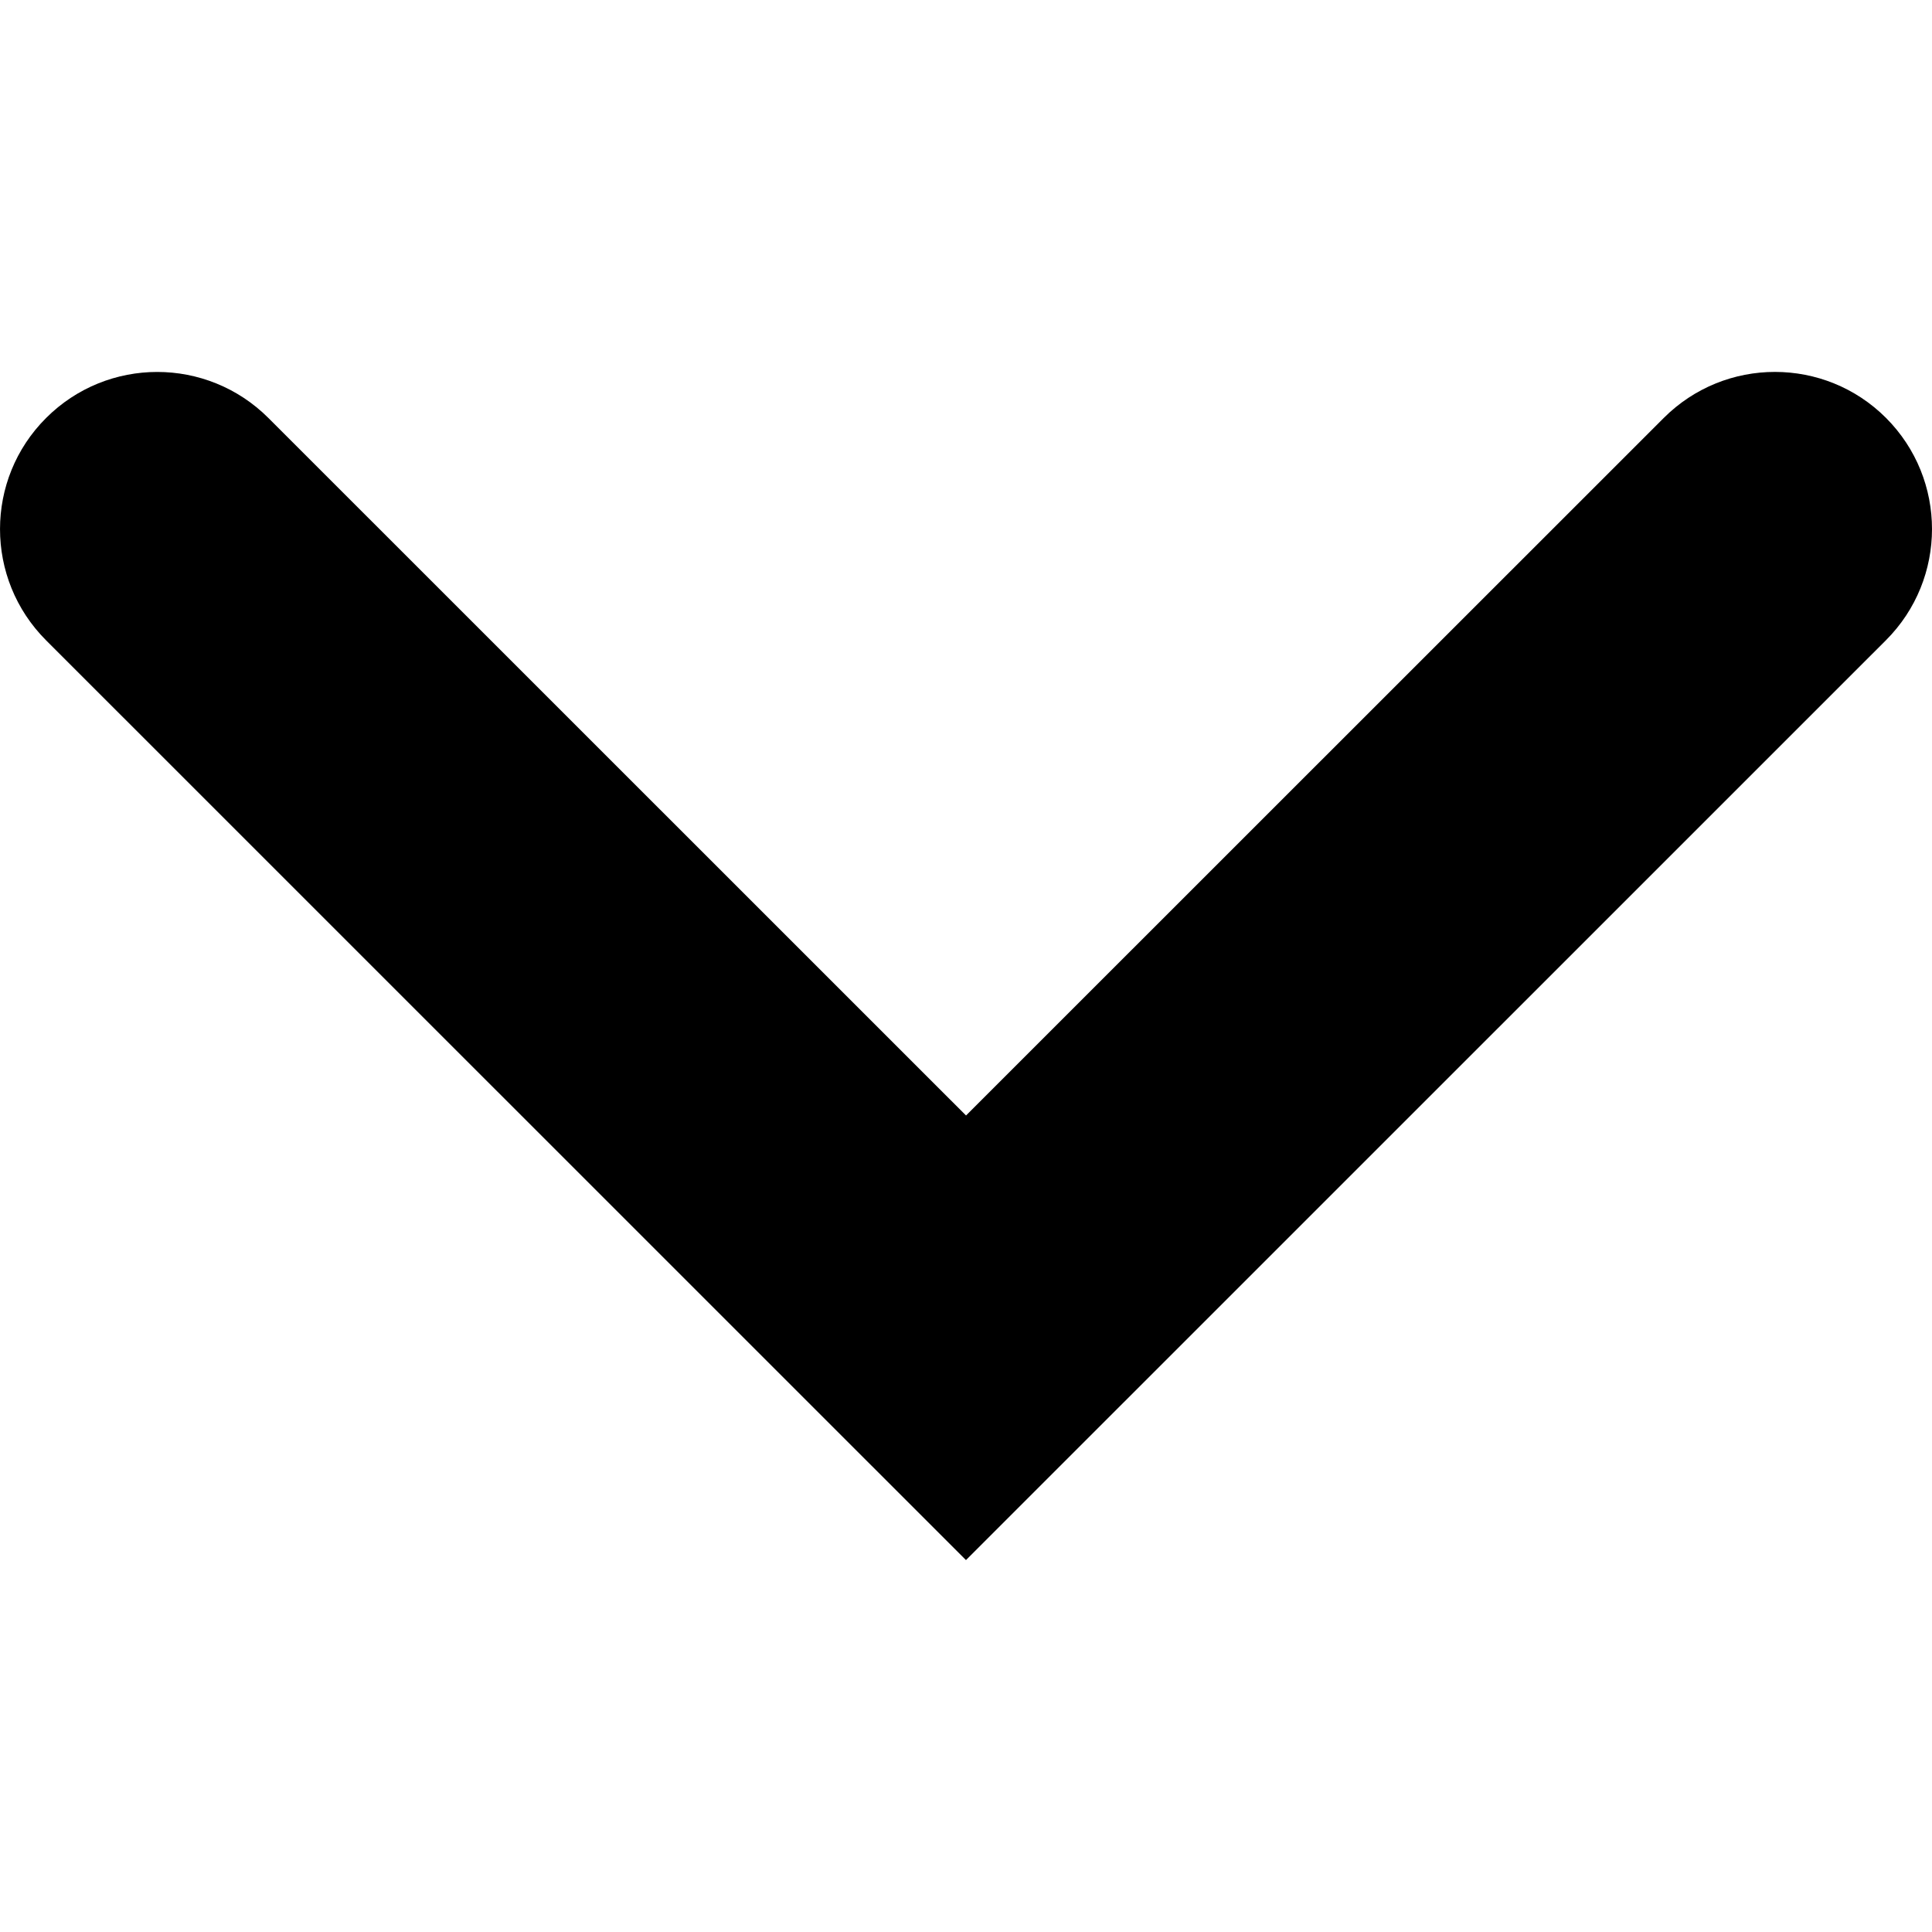
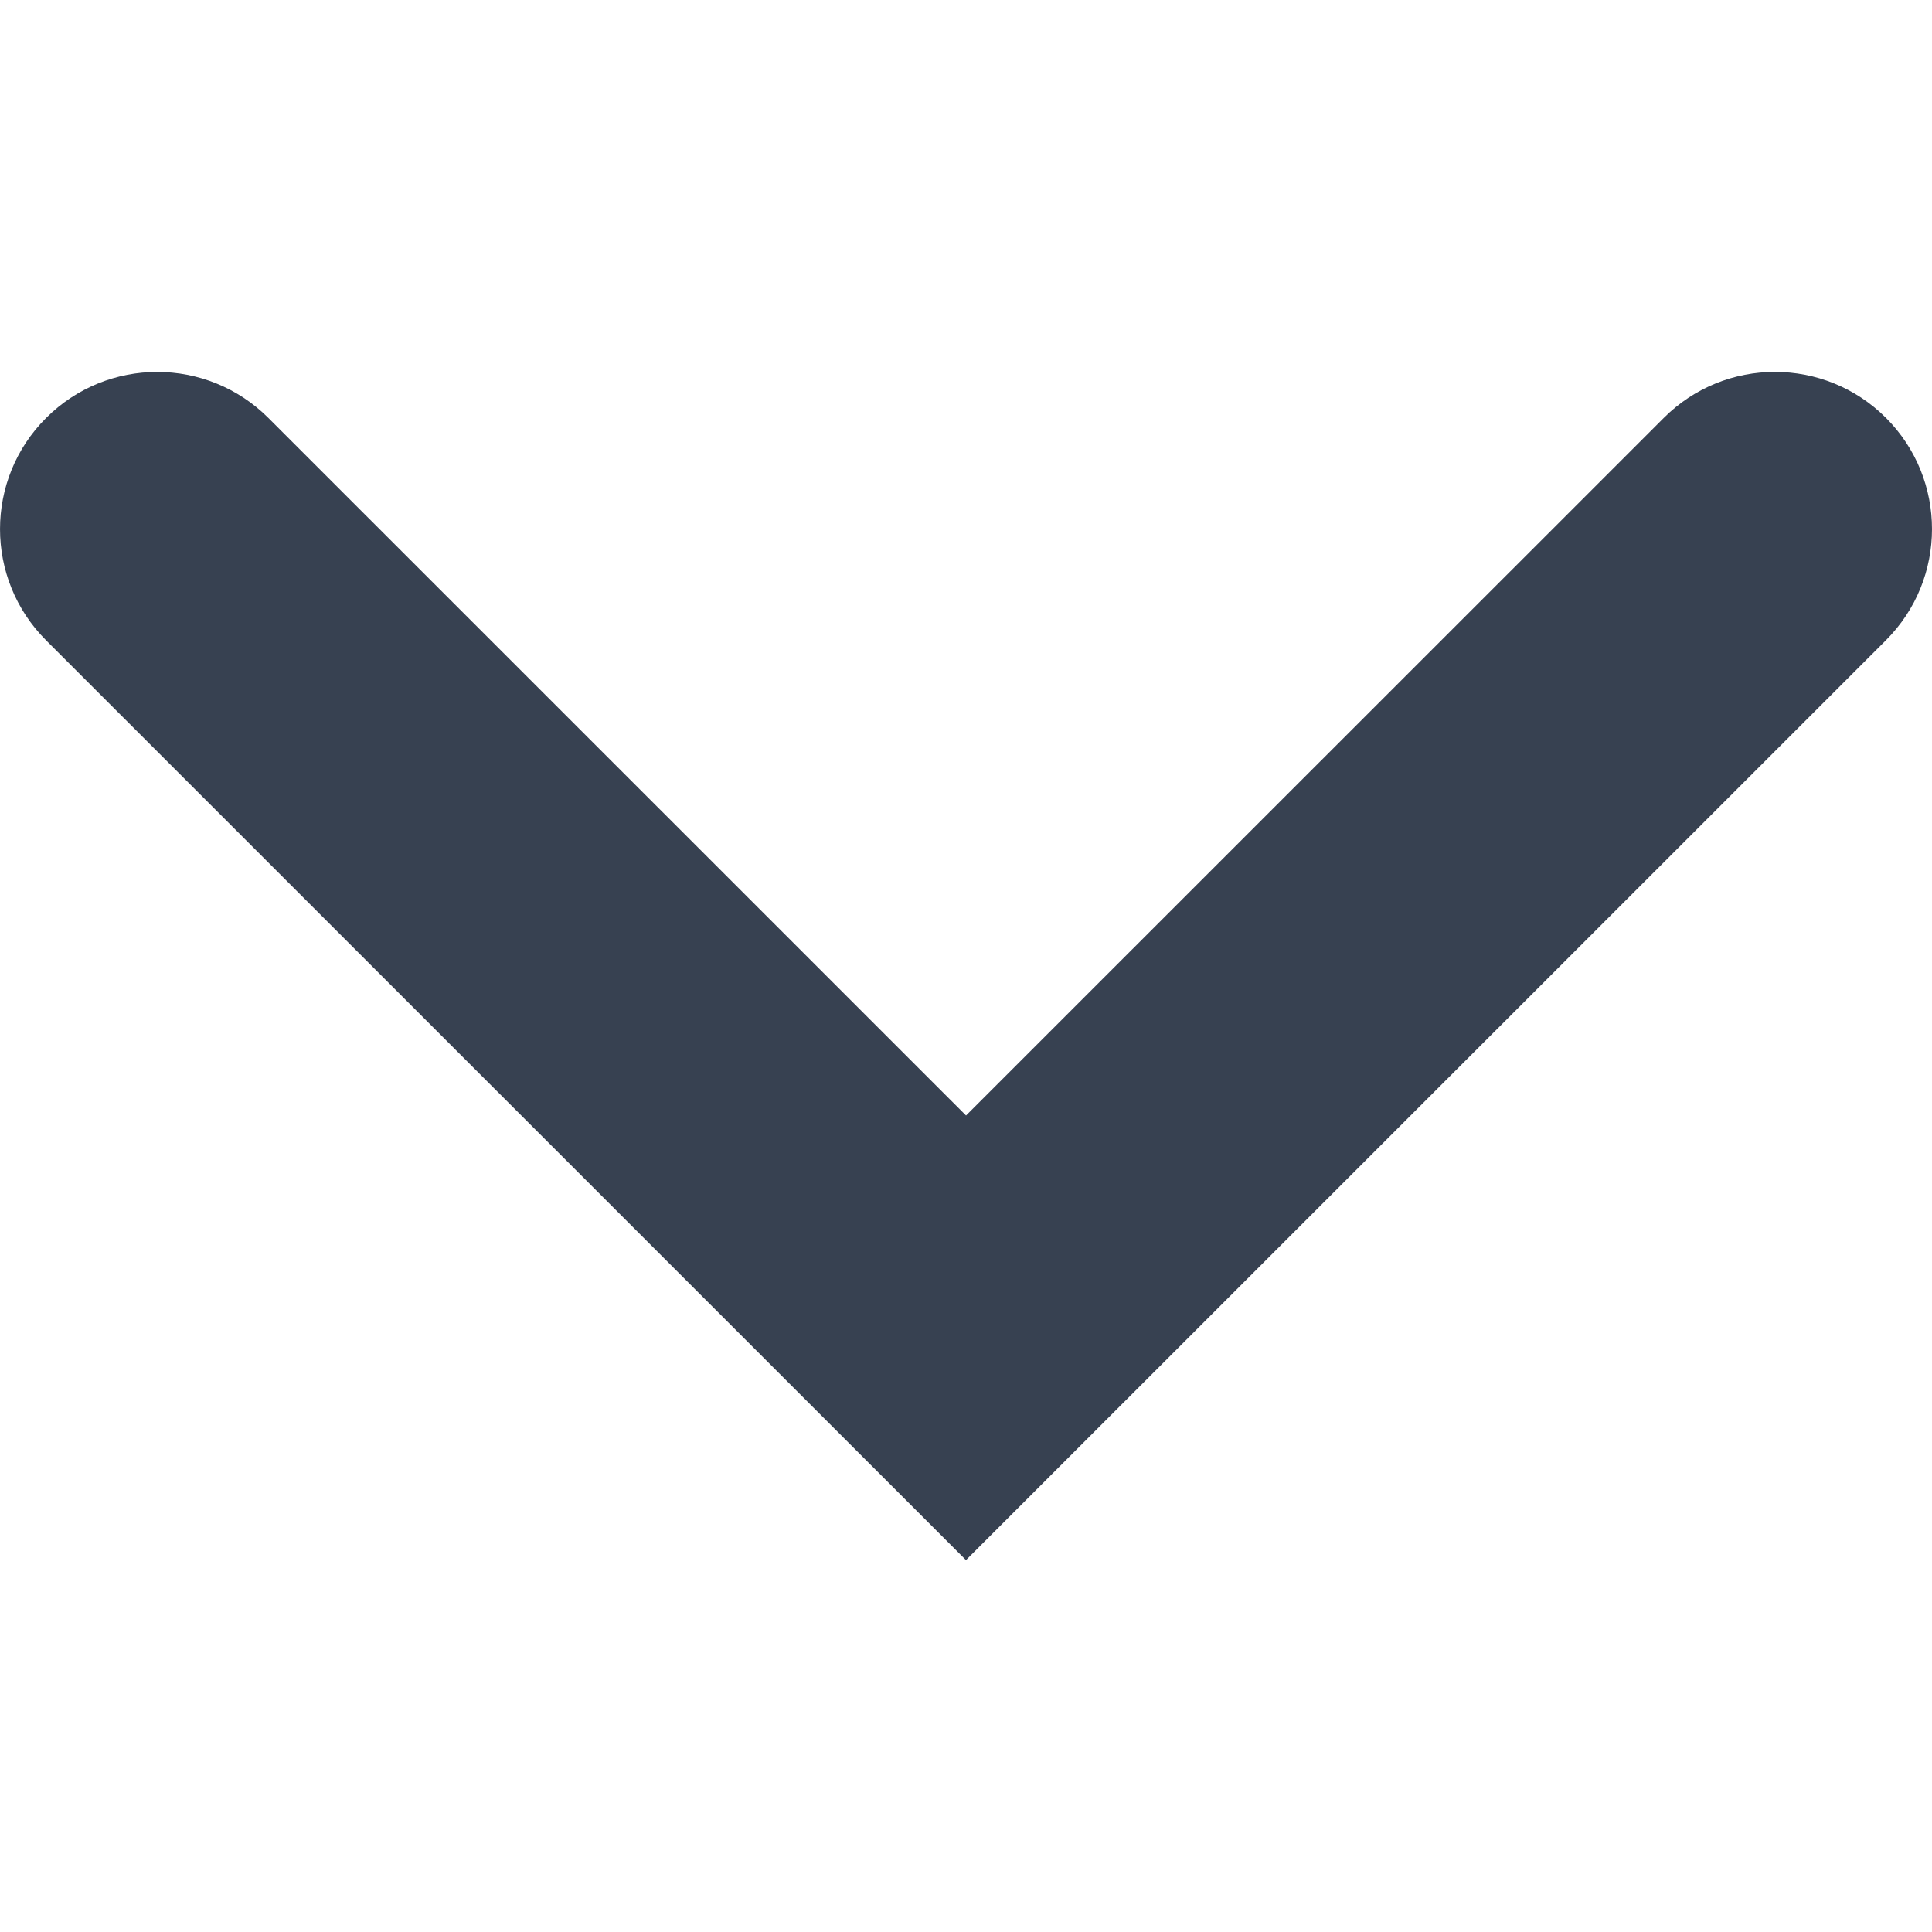
<svg xmlns="http://www.w3.org/2000/svg" version="1.1" id="Capa_1" x="0px" y="0px" width="30.727px" height="30.727px" viewBox="0 0 30.727 30.727" style="enable-background:new 0 0 30.727 30.727;" xml:space="preserve">
-   <g>
-     <path d="M29.994,10.183L15.363,24.812L0.733,10.184c-0.977-0.978-0.977-2.561,0-3.536c0.977-0.977,2.559-0.976,3.536,0   l11.095,11.093L26.461,6.647c0.977-0.976,2.559-0.976,3.535,0C30.971,7.624,30.971,9.206,29.994,10.183z" />
+   <g fill="#374151">
+     <path d="M29.994,10.183L15.363,24.812L0.733,10.184c-0.977-0.978-0.977-2.561,0-3.536c0.977-0.977,2.559-0.976,3.536,0 l11.095,11.093L26.461,6.647c0.977-0.976,2.559-0.976,3.535,0C30.971,7.624,30.971,9.206,29.994,10.183z" />
  </g>
</svg>
